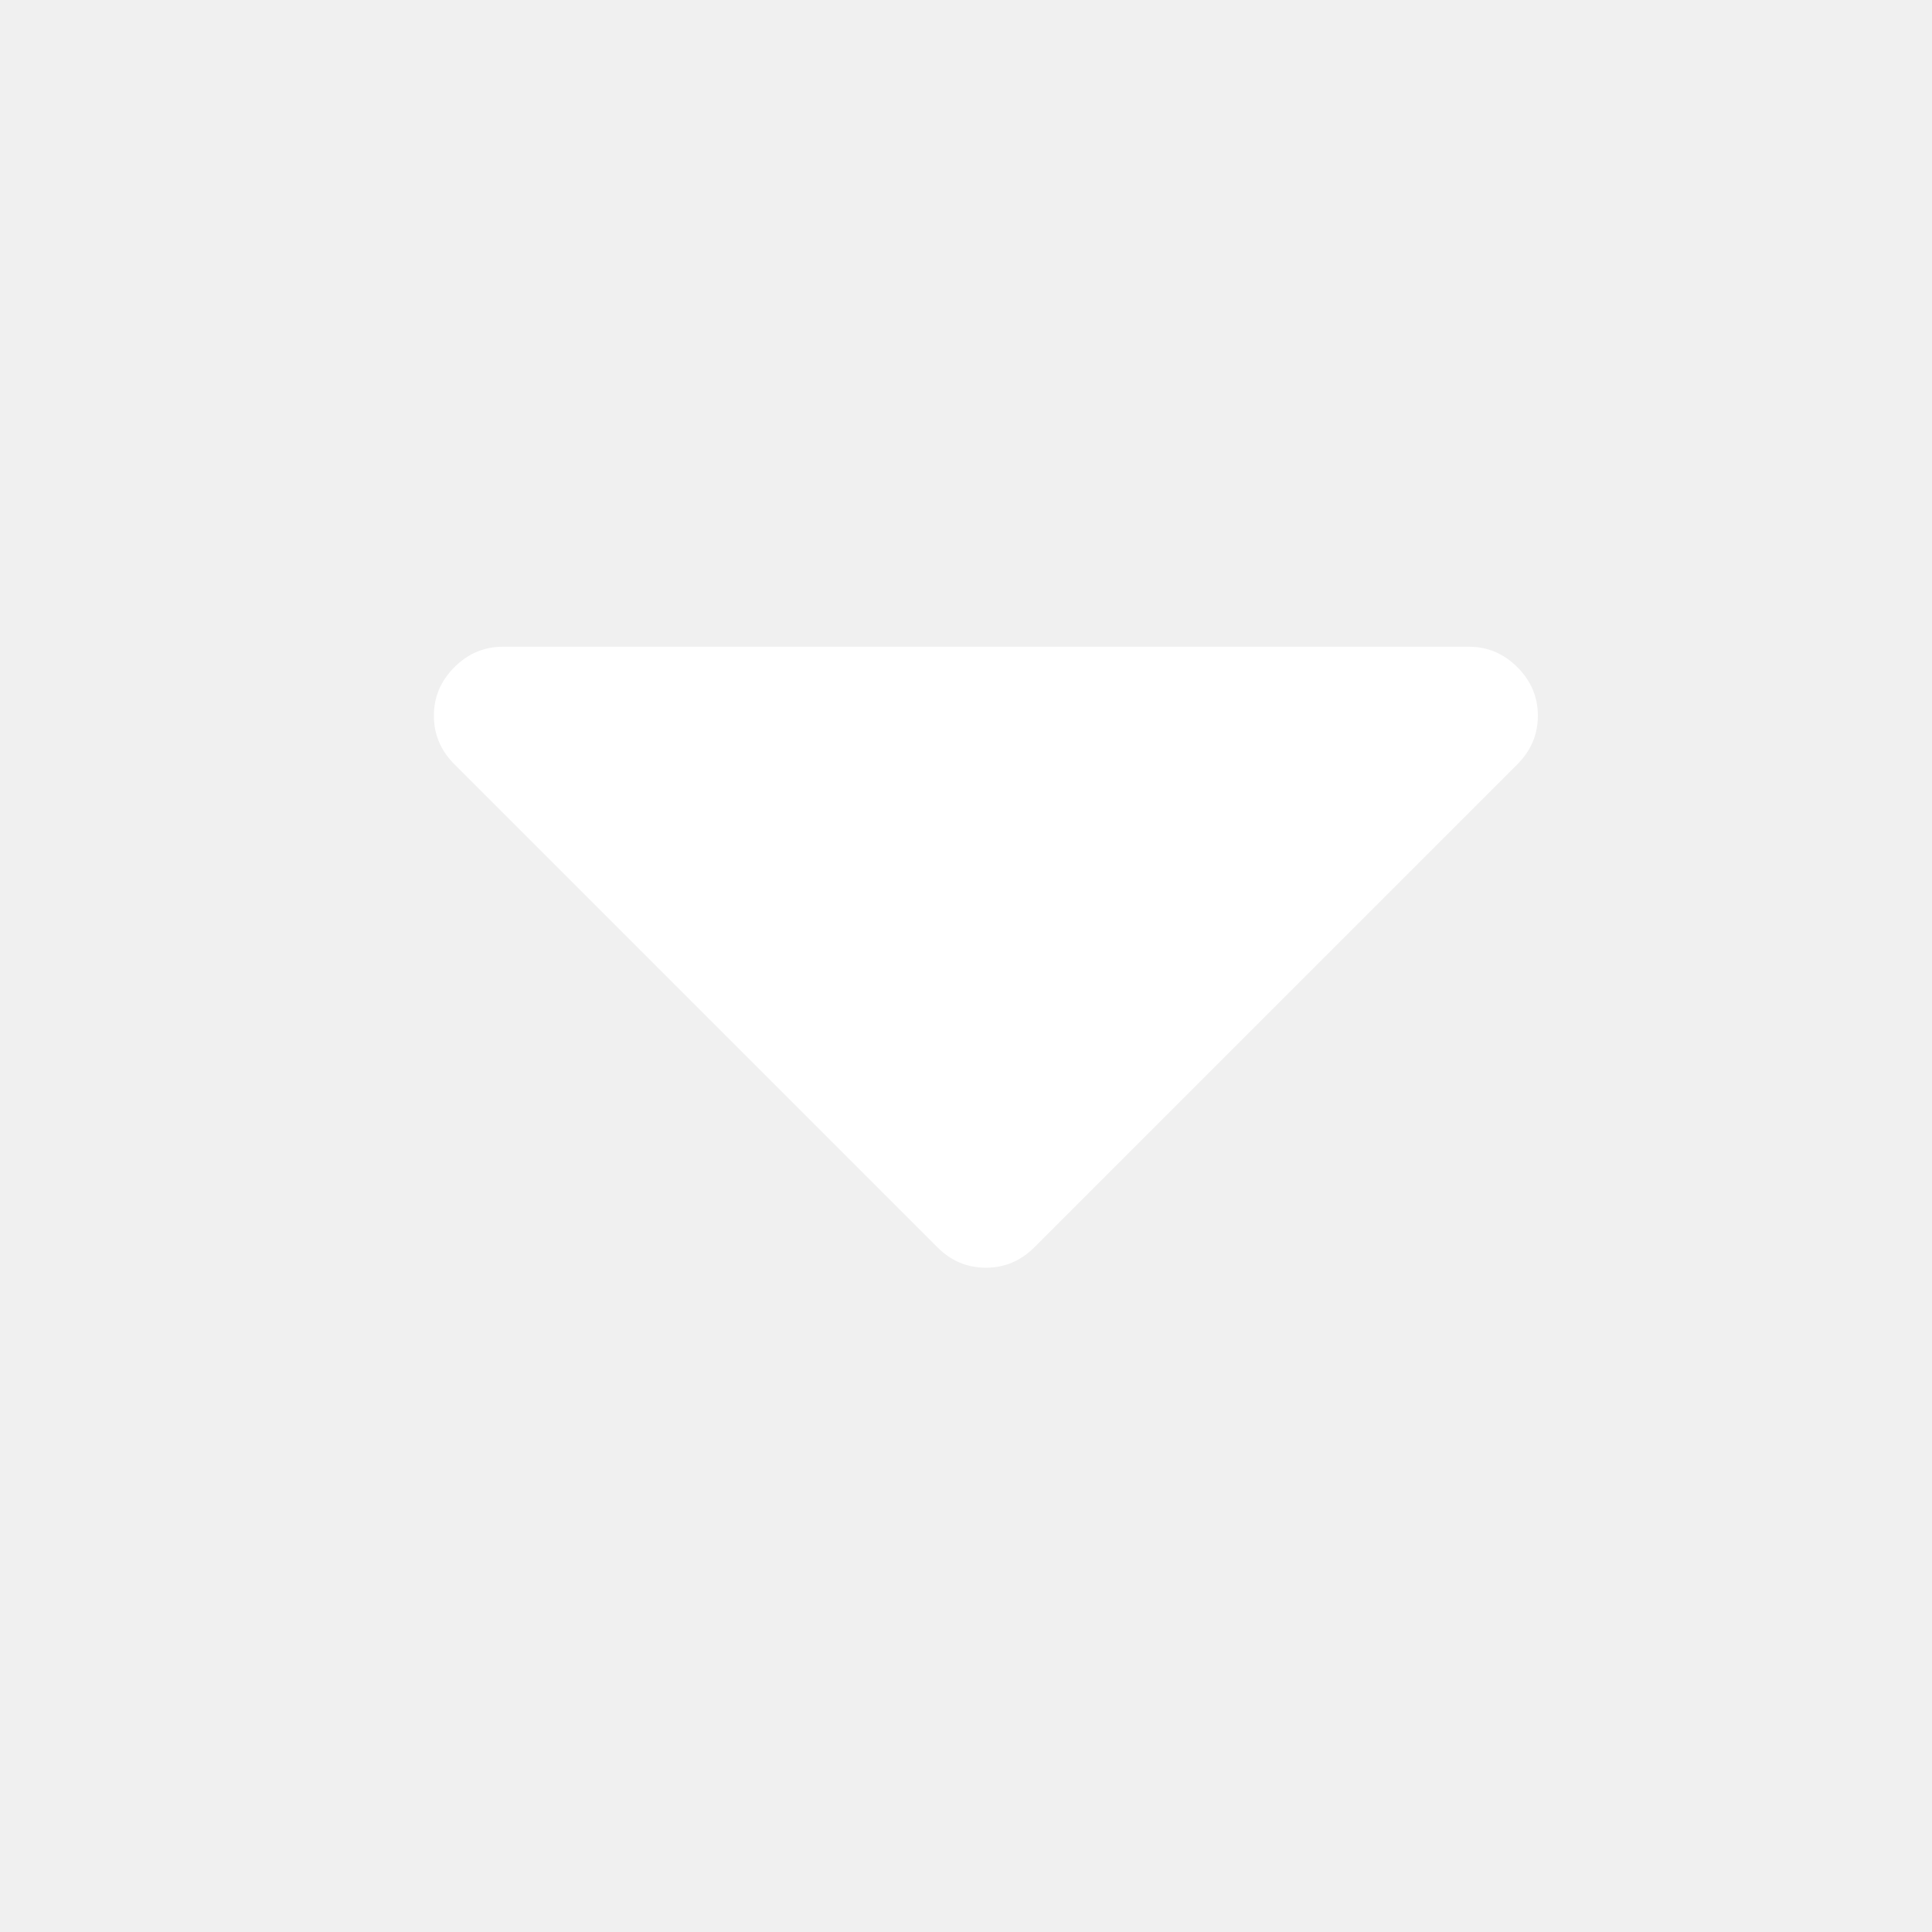
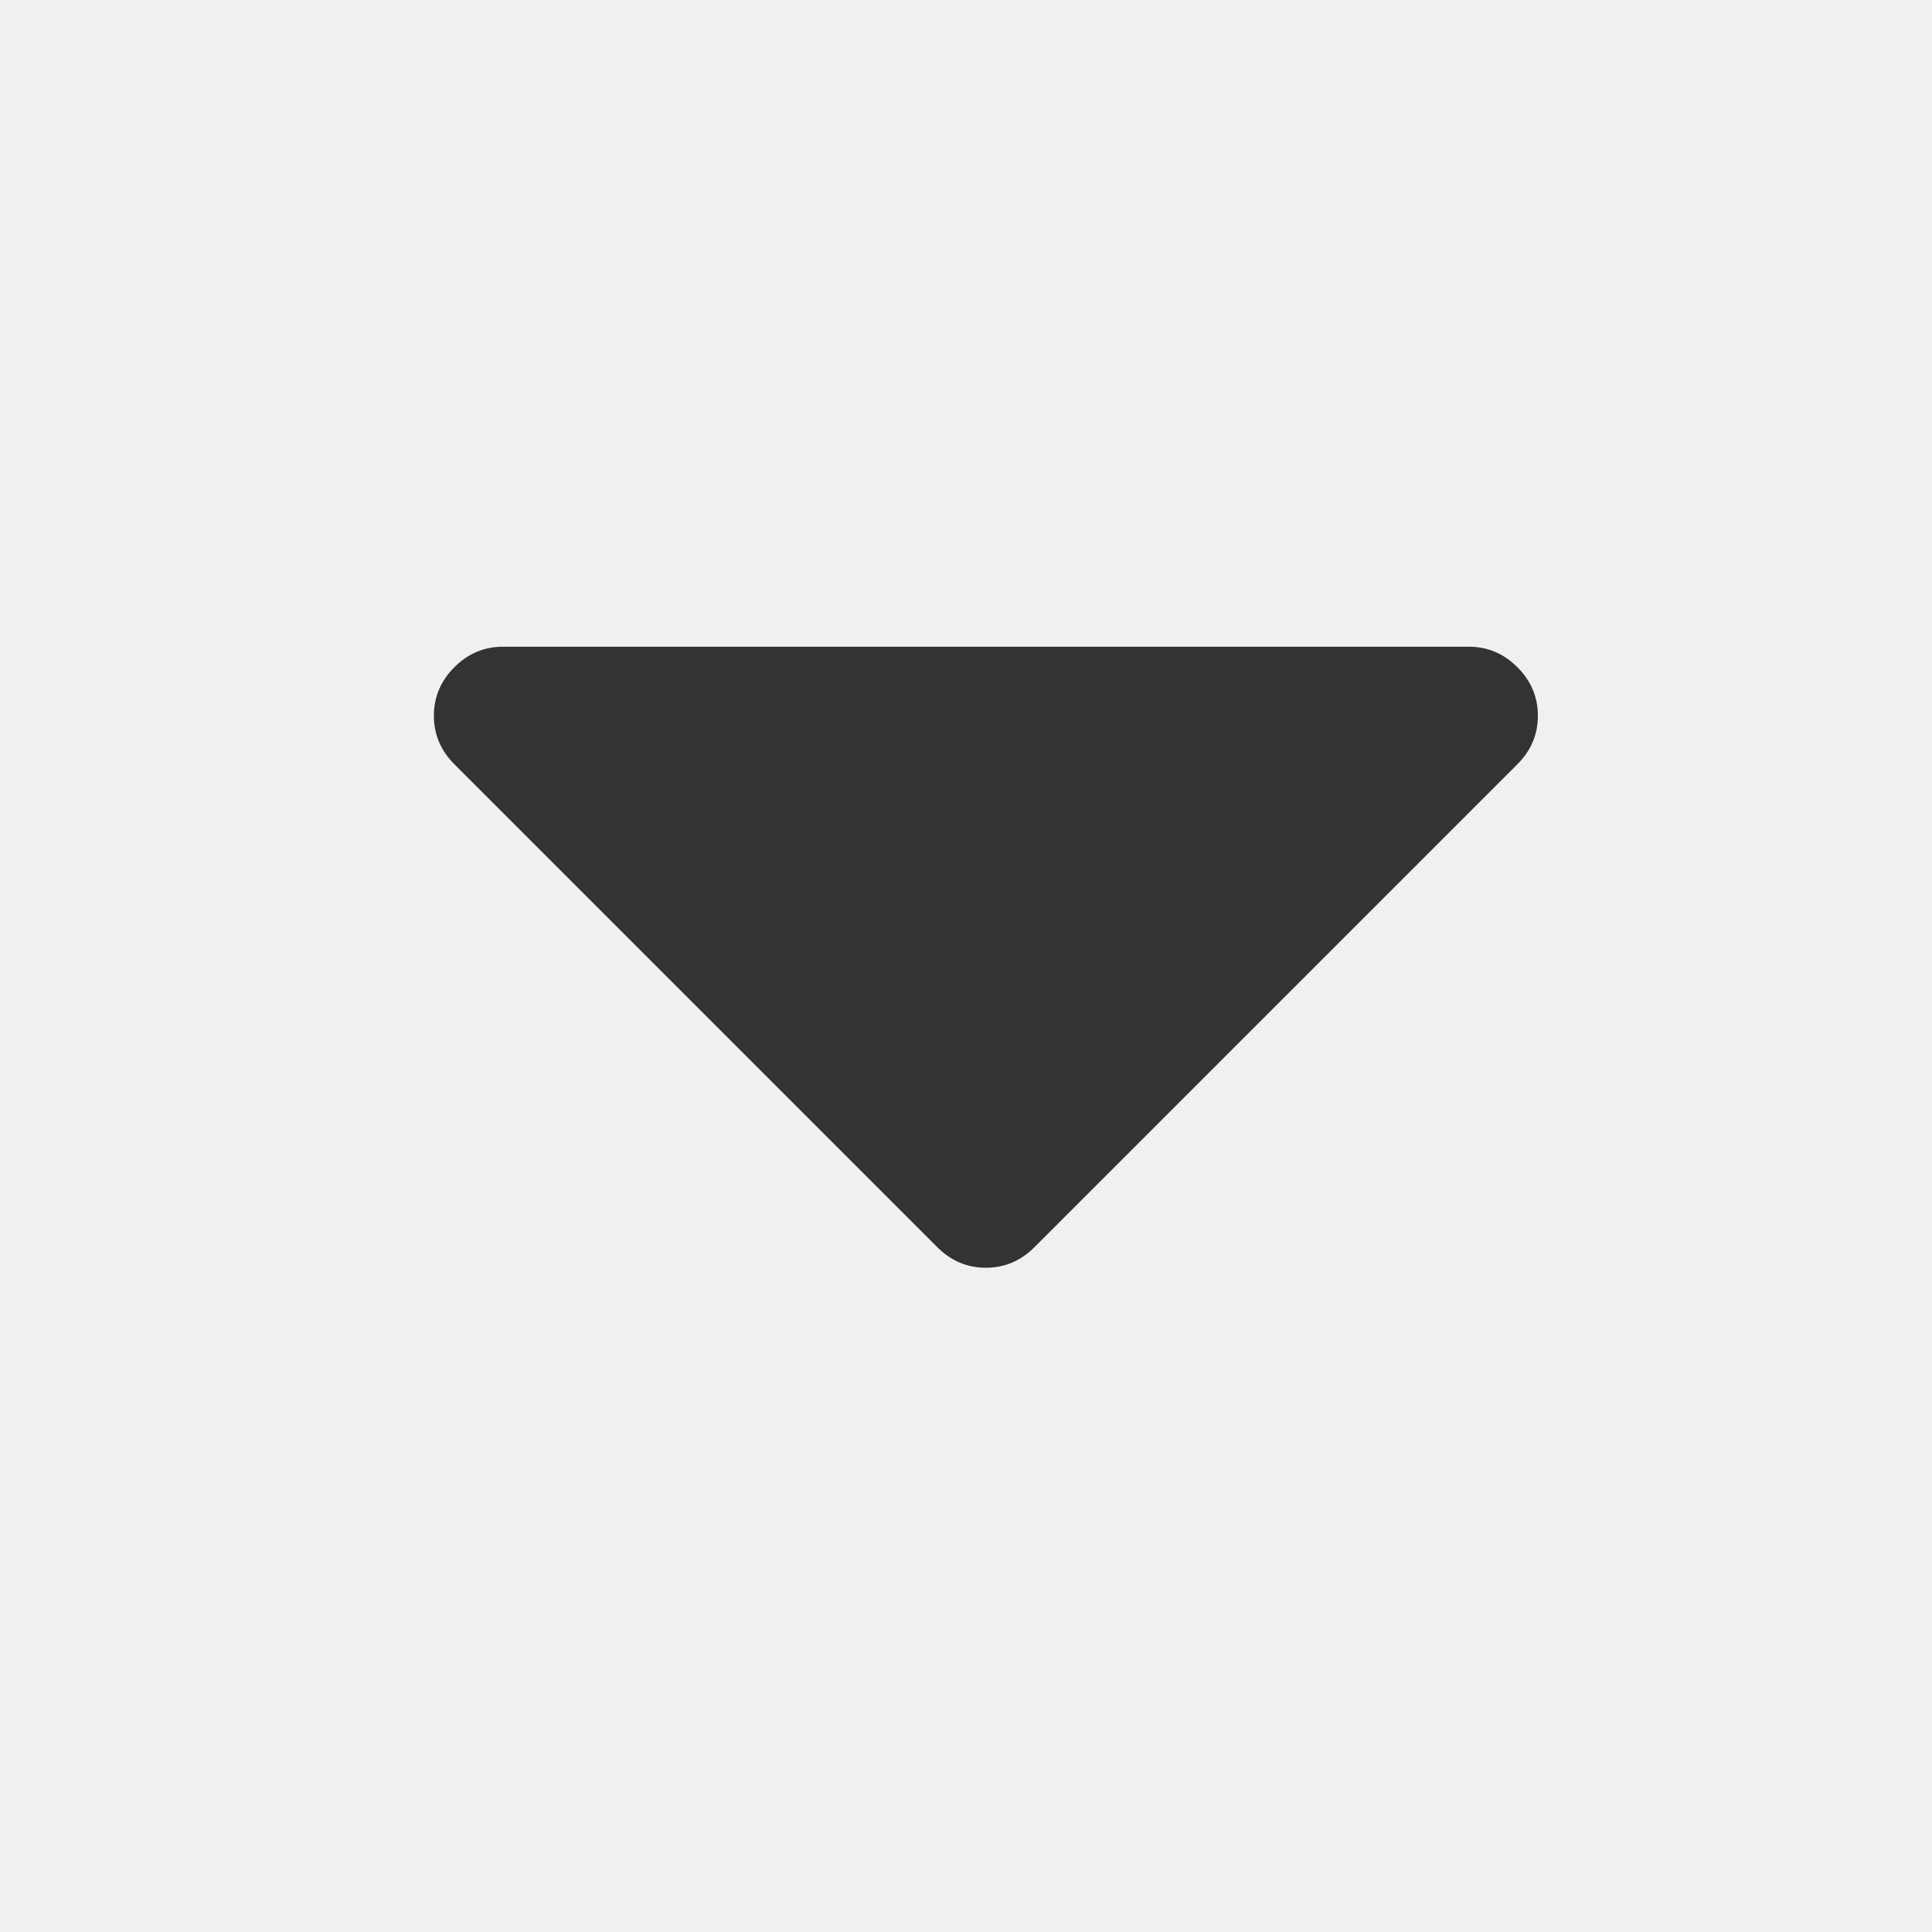
<svg xmlns="http://www.w3.org/2000/svg" viewBox="0 -256 1792 1792" id="svg2989" version="1.1" width="100%" height="100%">
  <defs id="defs2997" />
-   <g transform="matrix(1,0,0,-1,402.4407,1239.864)" id="g2991" style="fill:#ffffff">
-     <path d="m 1024,832 q 0,-26 -19,-45 L 557,339 q -19,-19 -45,-19 -26,0 -45,19 L 19,787 q -19,19 -19,45 0,26 19,45 19,19 45,19 h 896 q 26,0 45,-19 19,-19 19,-45 z" id="path2993" style="fill:#ffffff" />
+   <g transform="matrix(1,0,0,-1,402.4407,1239.864)" id="g2991" style="fill:#333">
+     <path d="m 1024,832 q 0,-26 -19,-45 L 557,339 q -19,-19 -45,-19 -26,0 -45,19 L 19,787 q -19,19 -19,45 0,26 19,45 19,19 45,19 h 896 q 26,0 45,-19 19,-19 19,-45 z" id="path2993" style="fill:#333" />
  </g>
</svg>
